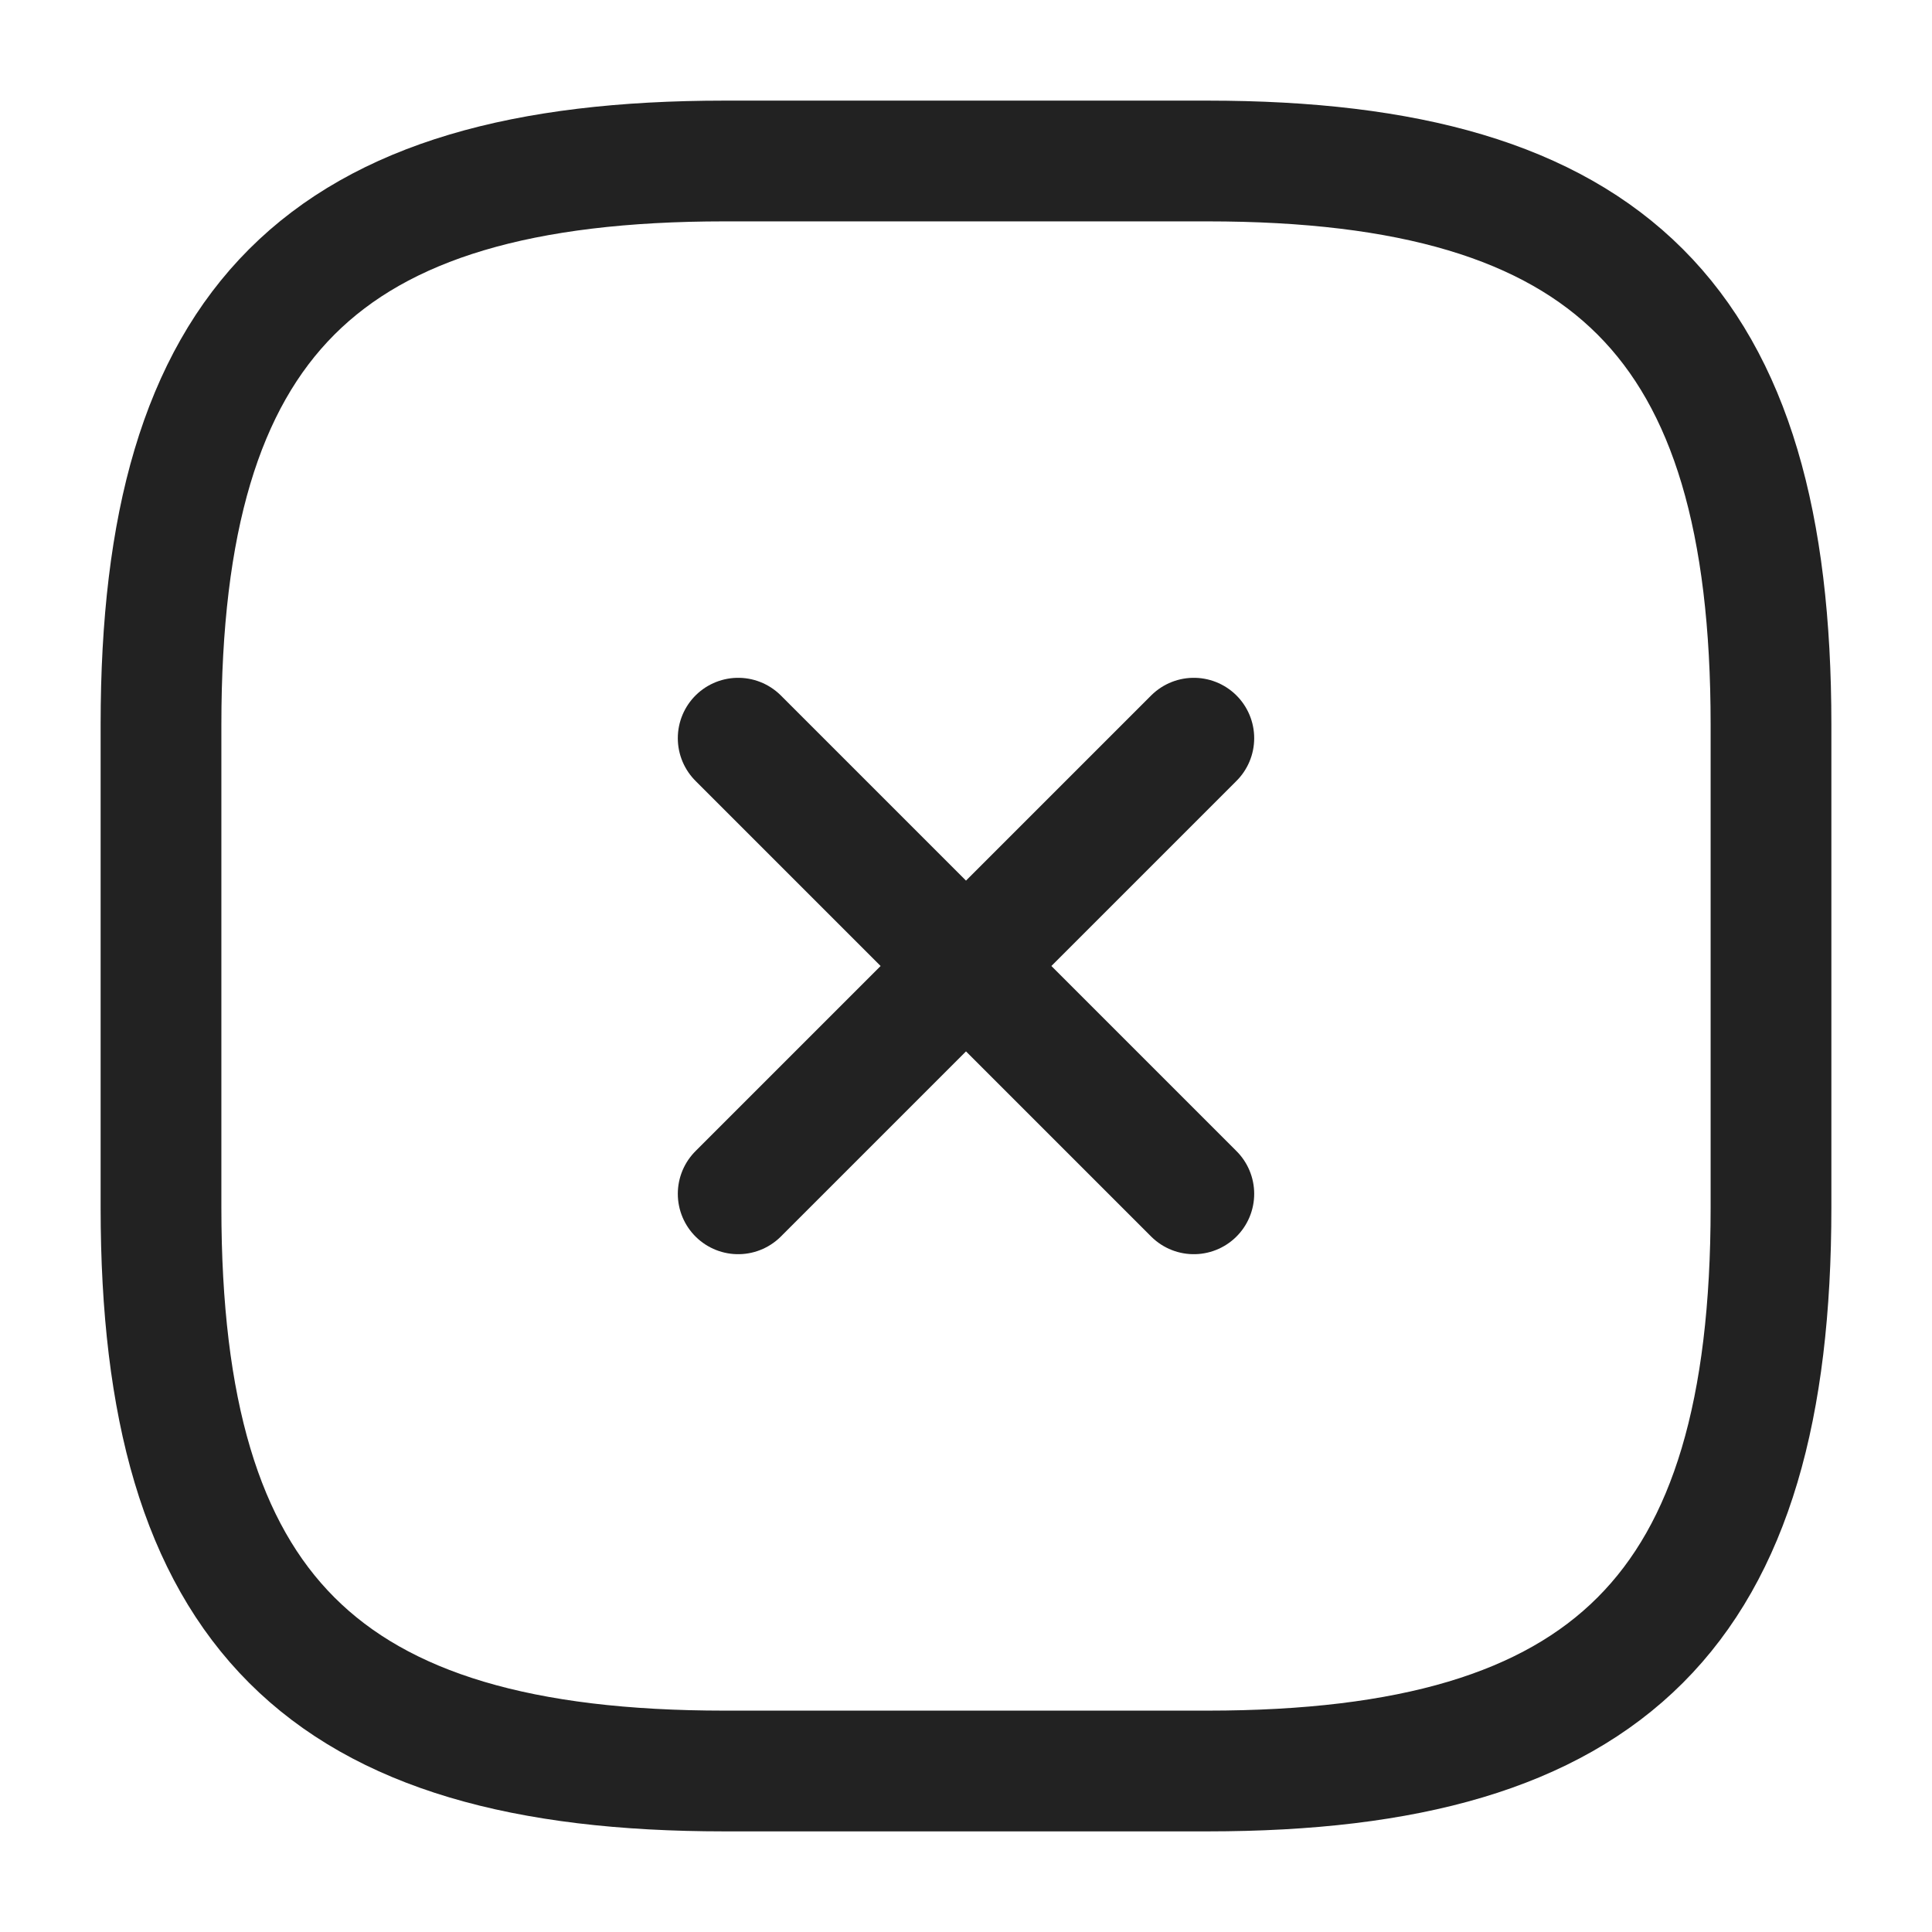
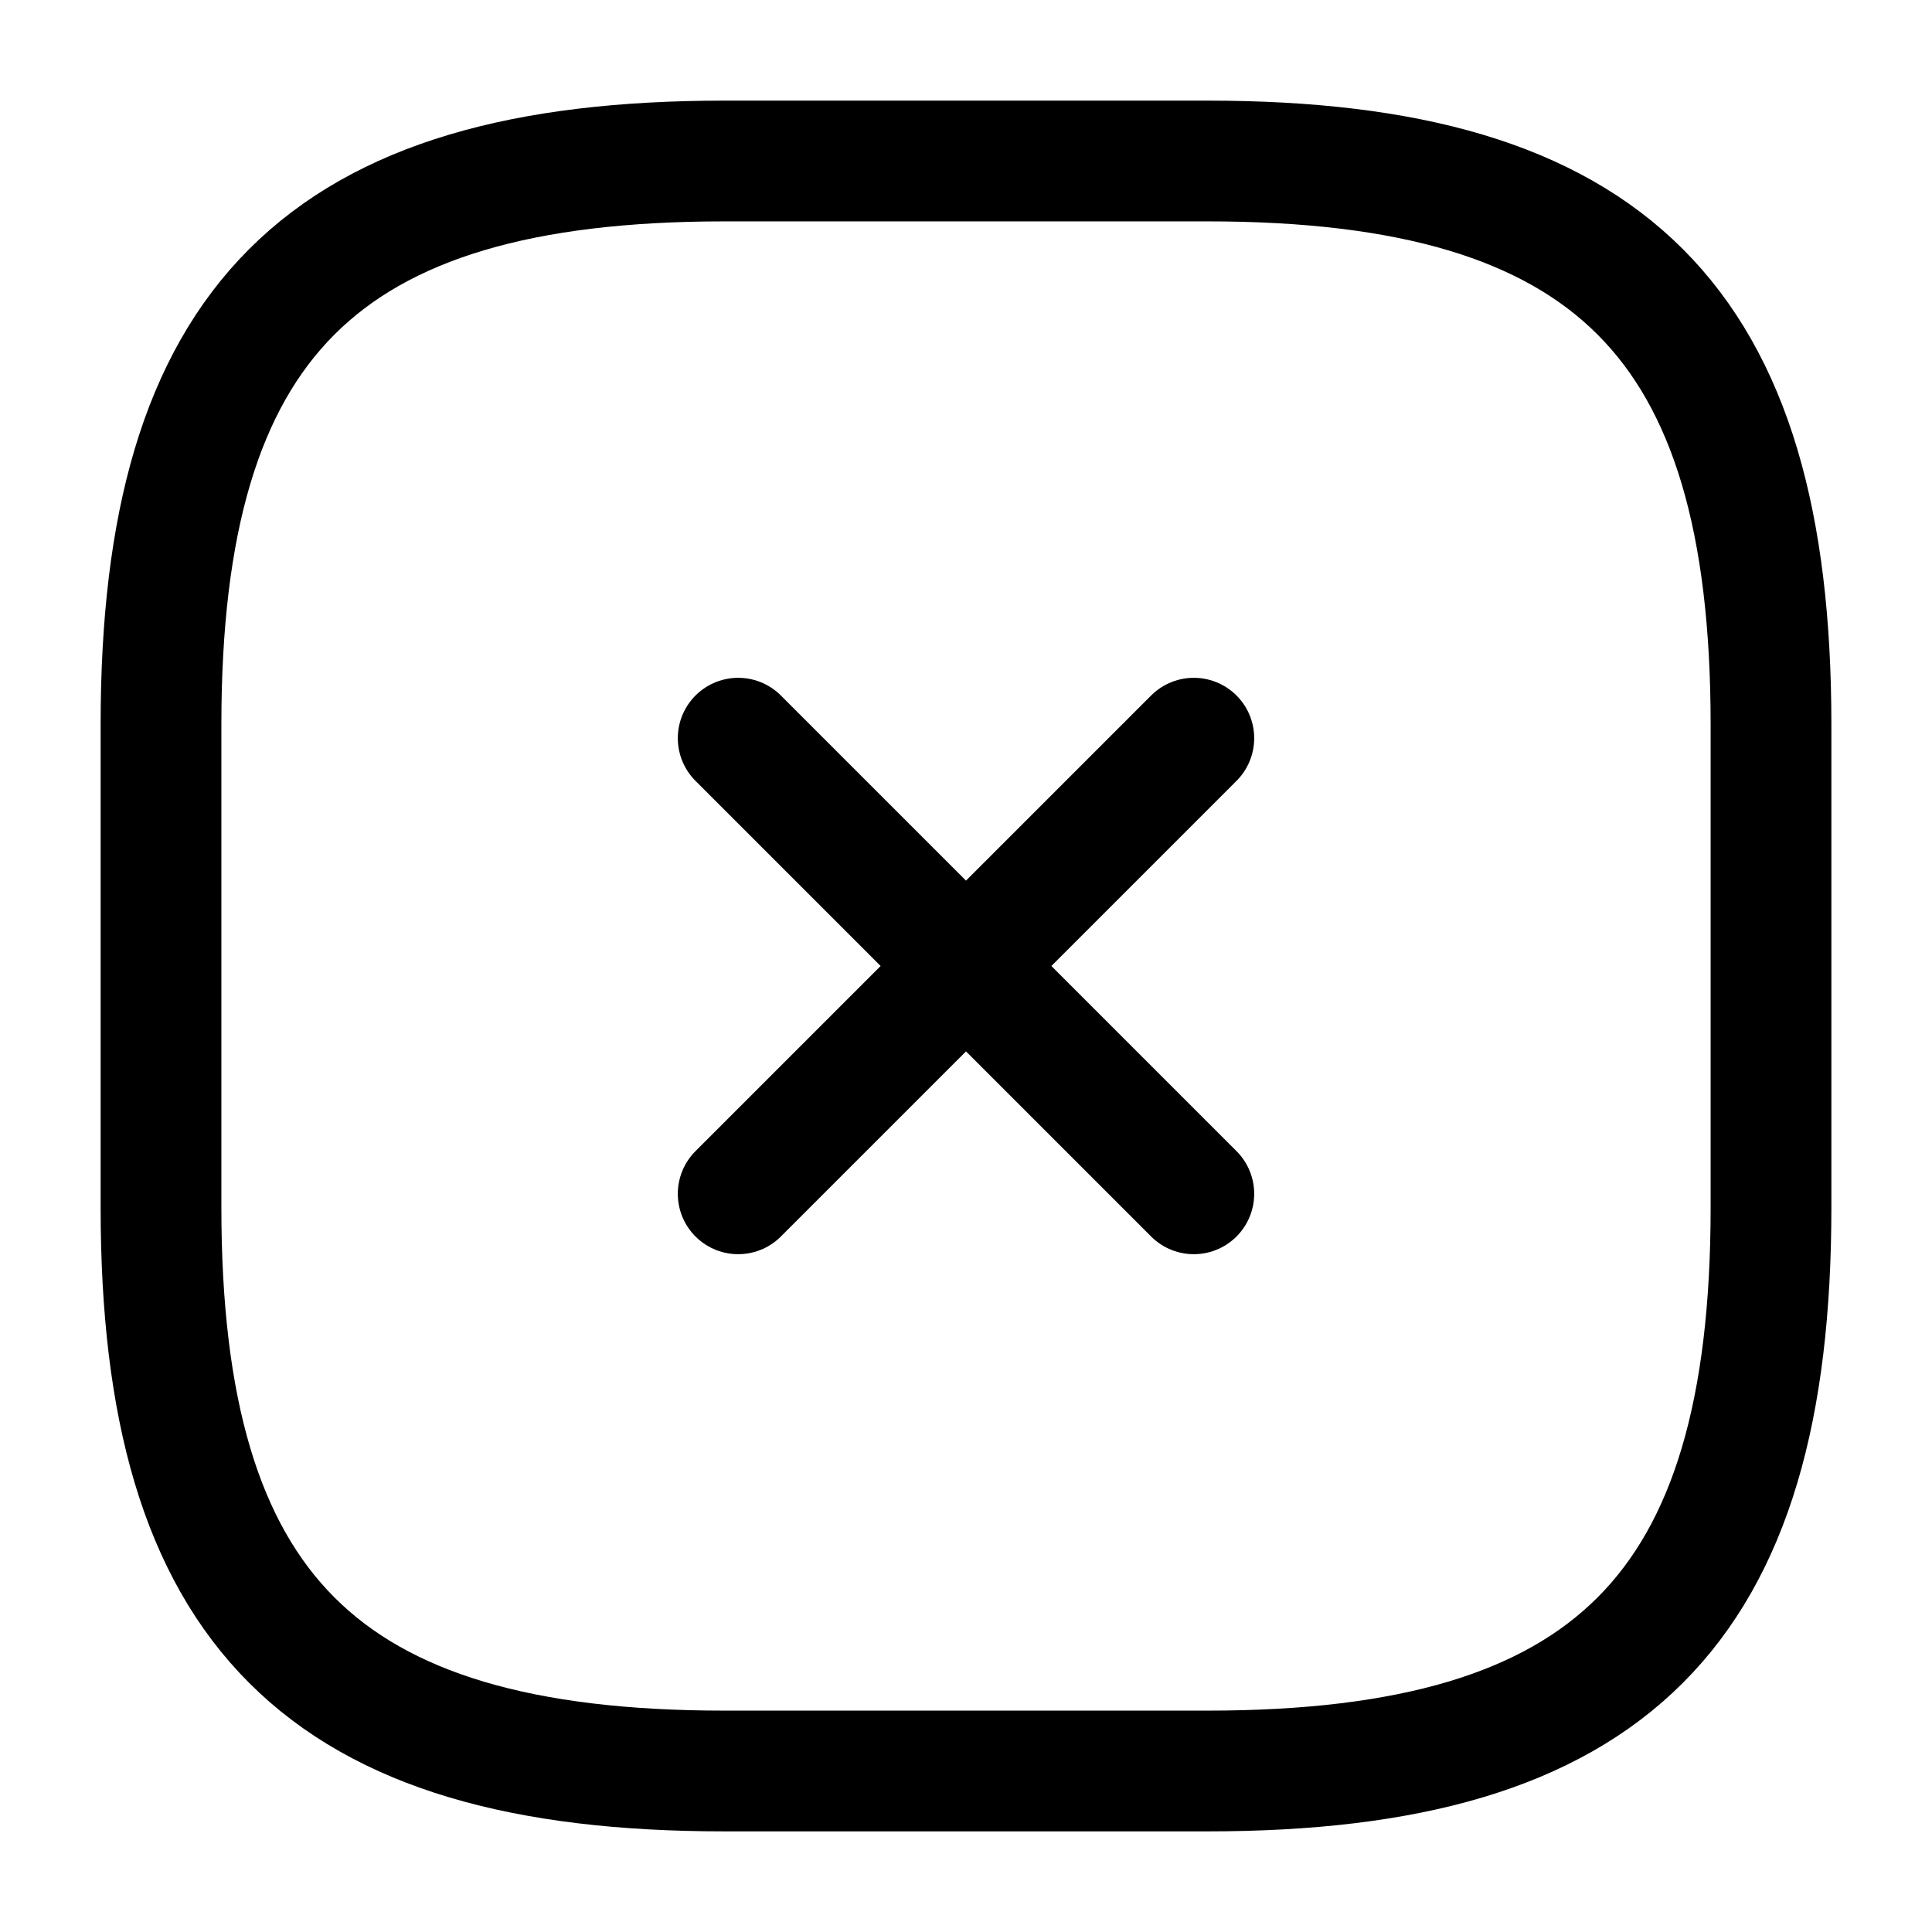
<svg xmlns="http://www.w3.org/2000/svg" width="24" height="24" fill="none">
-   <g stroke="#222" stroke-width="1.5" stroke-linecap="round" stroke-linejoin="round">
+   <g stroke="currentColor" stroke-width="1.5" stroke-linecap="round" stroke-linejoin="round">
    <path d="m9.17 14.83 5.66-5.66M14.83 14.83 9.17 9.17M9 22h6c5 0 7-2 7-7V9c0-5-2-7-7-7H9C4 2 2 4 2 9v6c0 5 2 7 7 7Z" />
  </g>
</svg>
